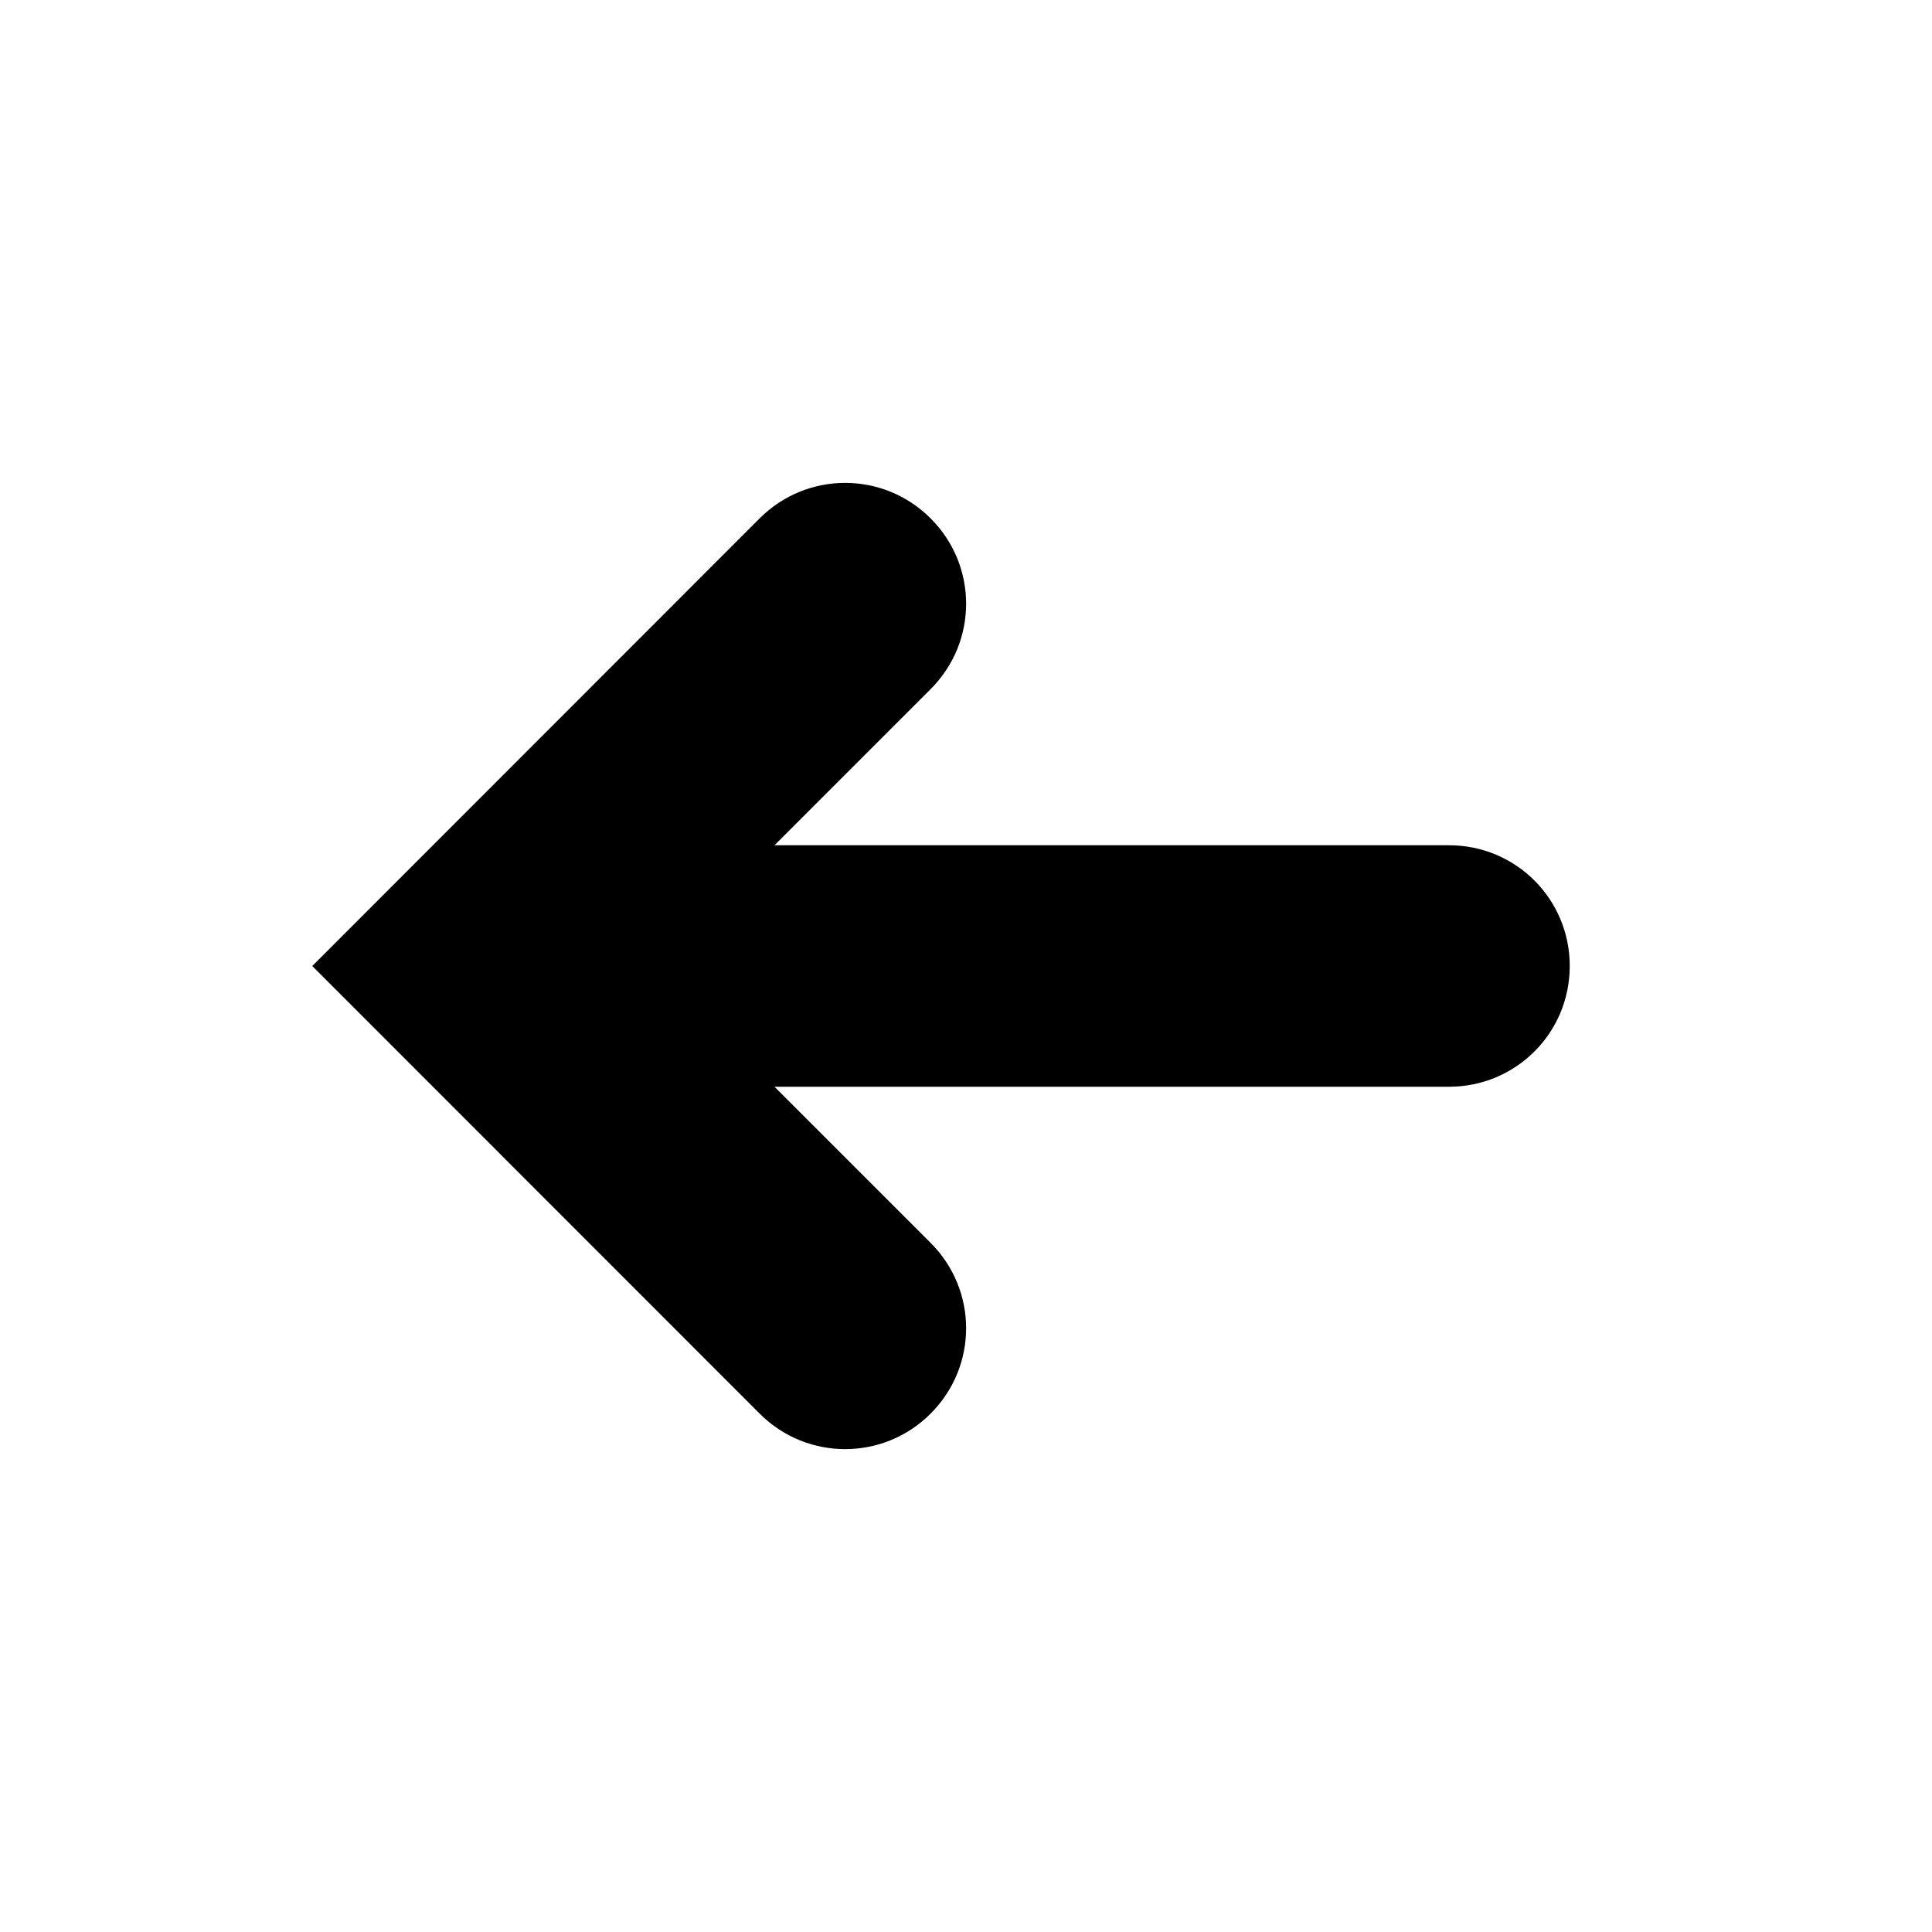
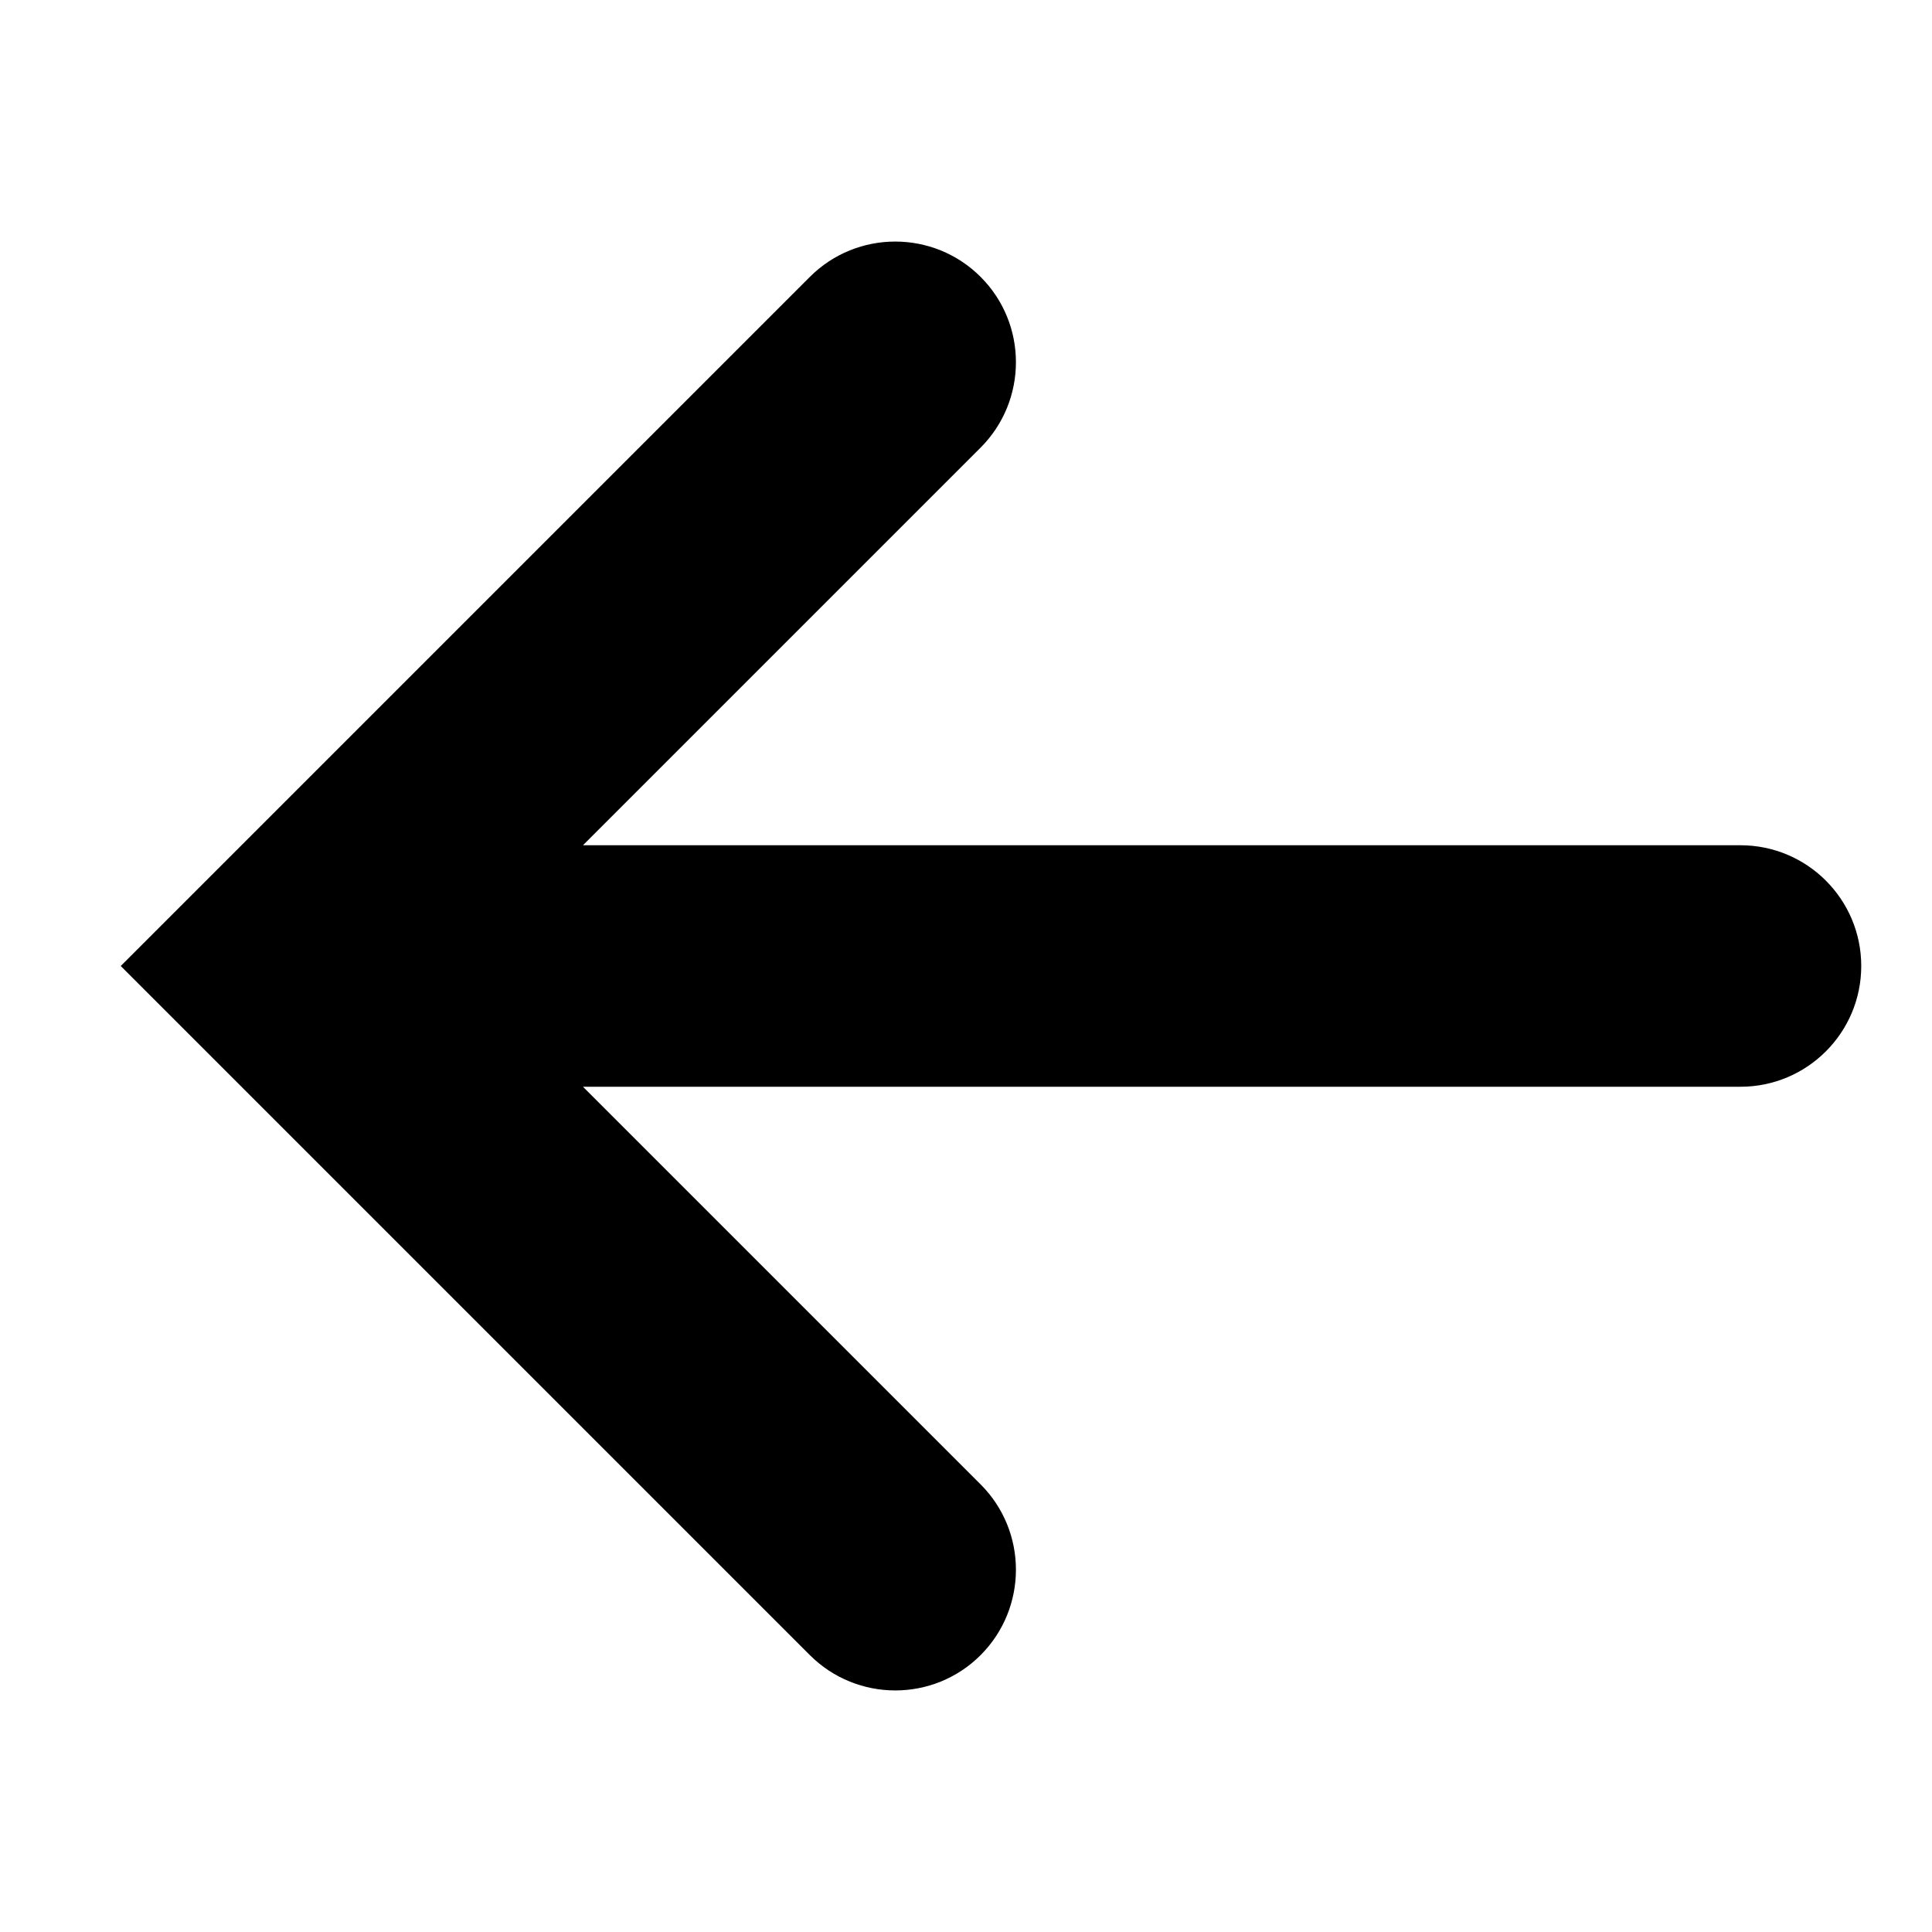
<svg xmlns="http://www.w3.org/2000/svg" width="16" height="16" fill="#000000" viewBox="0 0 16 16">
-   <path d="m12 9c0.554 0 1-0.446 1-1s-0.446-1-1-1h-5.586l1.293-1.293c0.392-0.392 0.392-1.022 0-1.414s-1.024-0.392-1.416 0l-3.705 3.707 3.705 3.707c0.392 0.392 1.024 0.392 1.416 0 0.392-0.392 0.392-1.022 0-1.414l-1.293-1.293z" />
+   <path d="m6.707 2.293-5.707 5.707 5.707 5.707c0.391 0.39 1.024 0.39 1.414 0 0.39-0.391 0.39-1.024 0-1.414l-3.293-3.293h9.586c0.552 0 1-0.448 1-1s-0.448-1-1-1h-9.586l3.293-3.293c0.39-0.391 0.39-1.024 0-1.414-0.39-0.39-1.024-0.39-1.414 0z" />
</svg>
